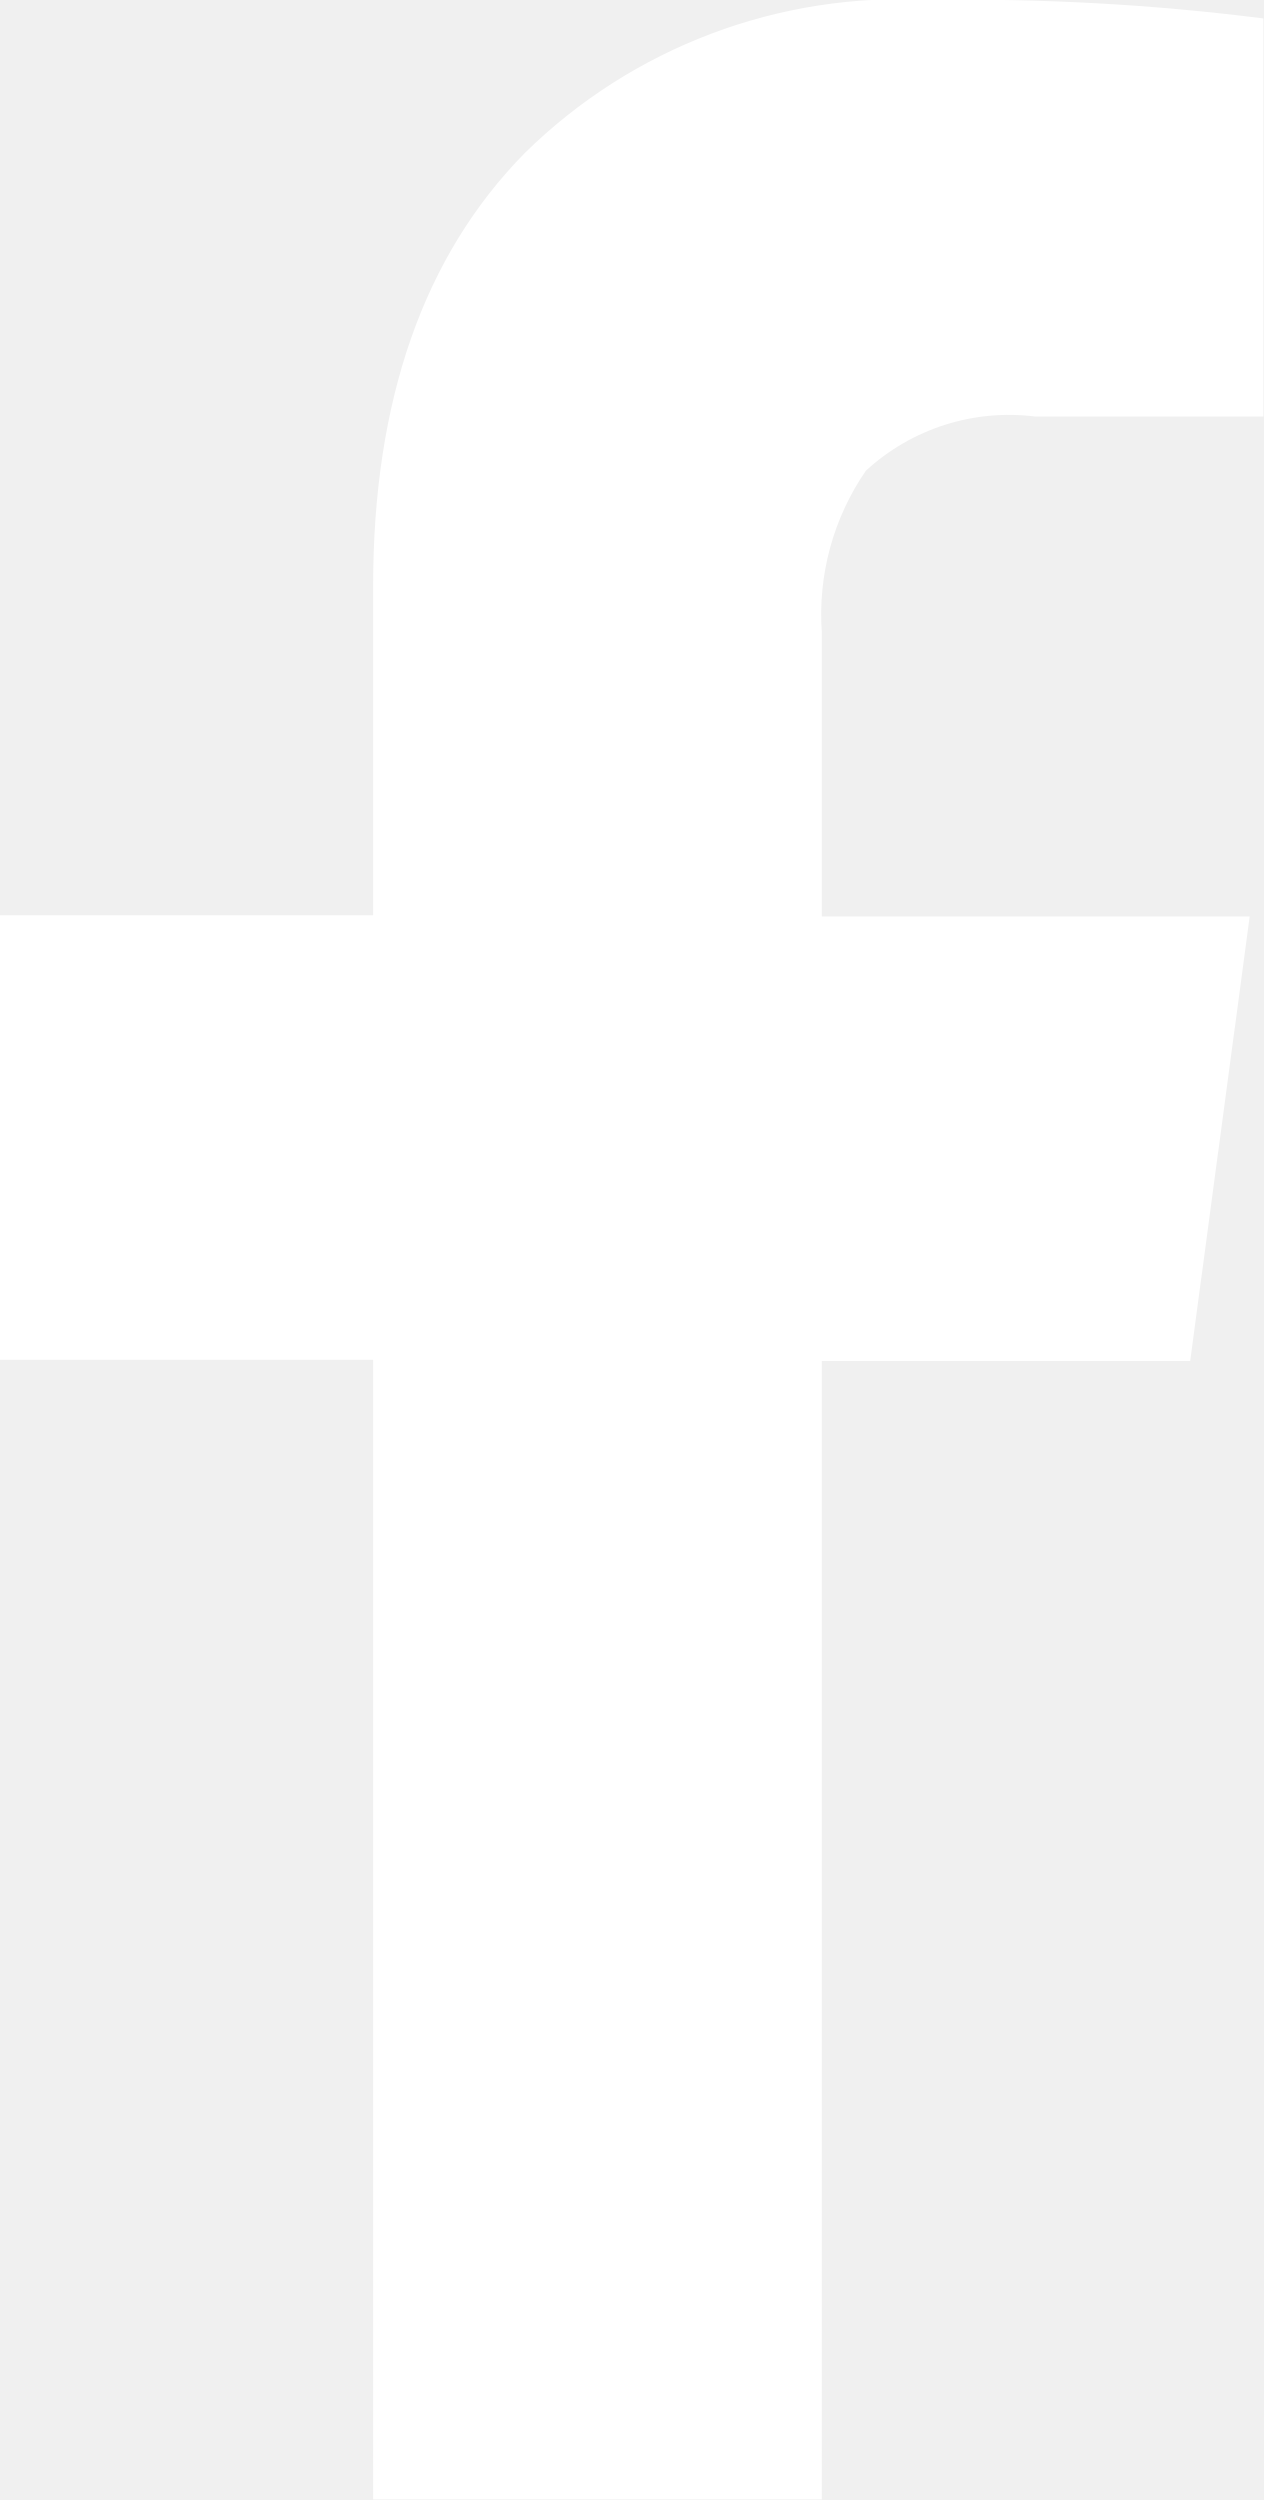
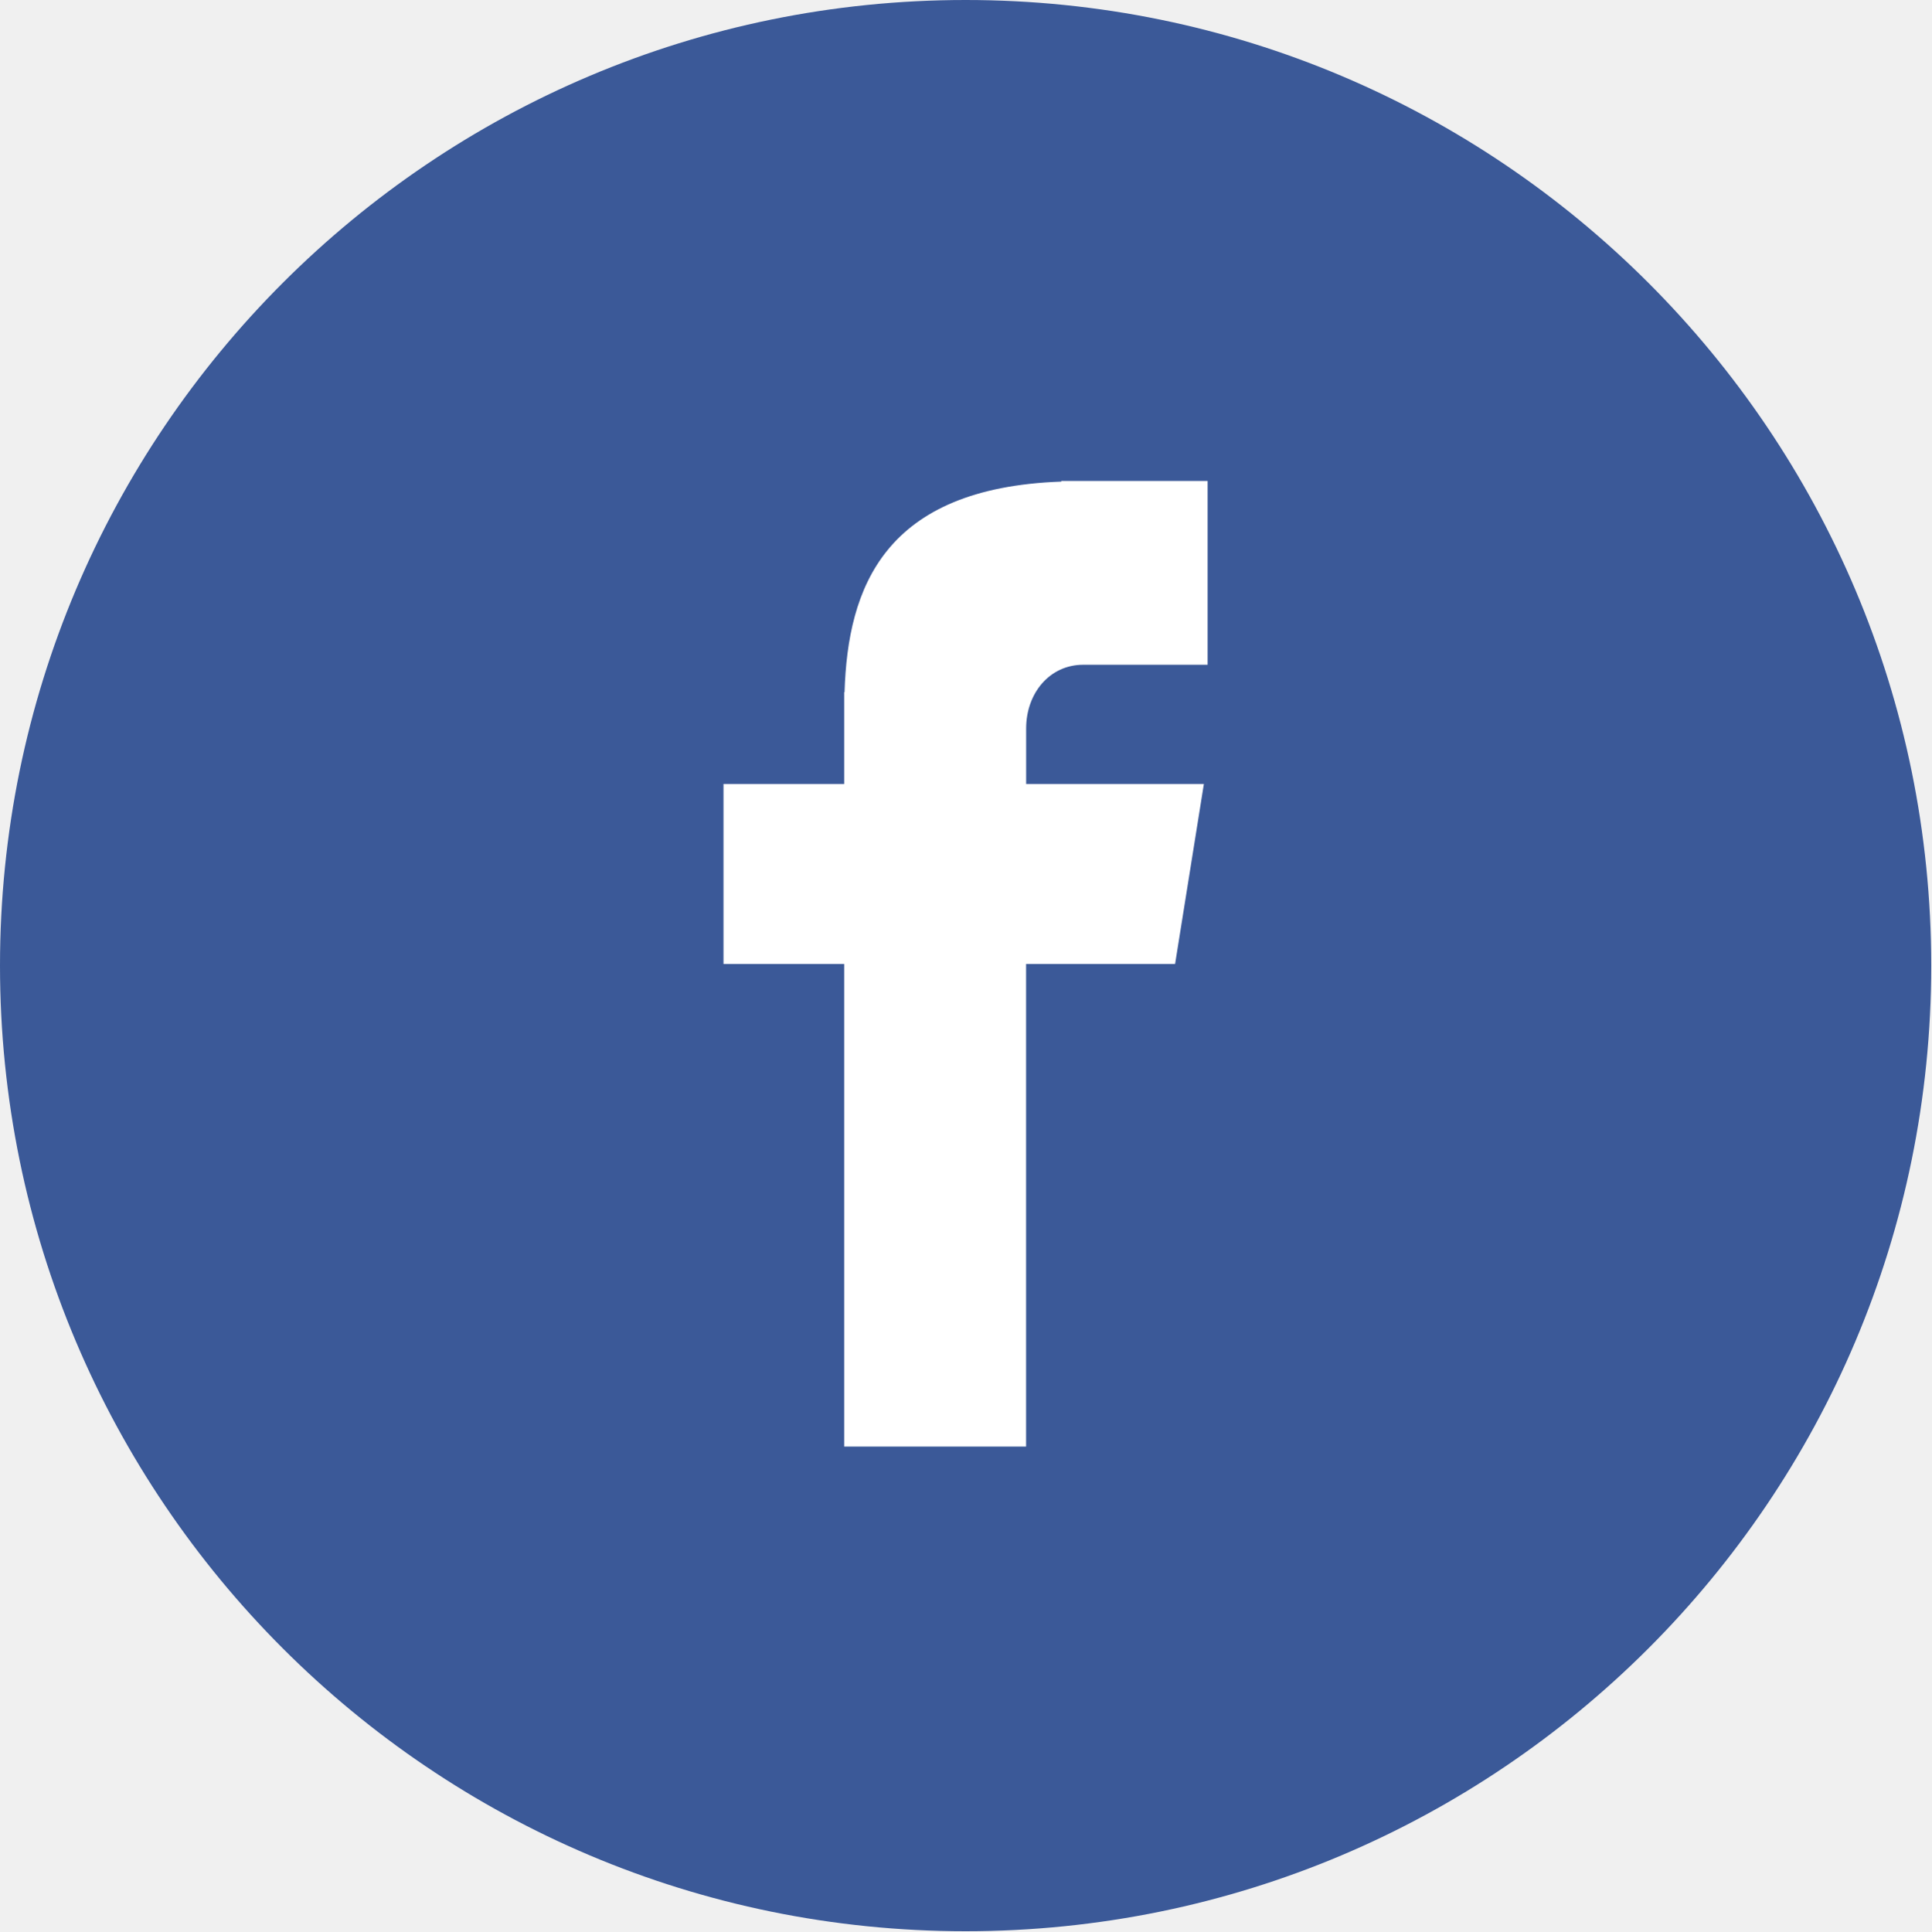
- <svg xmlns="http://www.w3.org/2000/svg" id="Layer_1" data-name="Layer 1" width="21.23" height="42.01" viewBox="0 0 21.23 42.01">
-   <defs>
-     <style>.cls-1{fill:#fff;}</style>
-   </defs>
-   <path class="cls-1" d="M21.23,0.31V7H17.4a3.55,3.55,0,0,0-2.85.91,4.26,4.26,0,0,0-.74,2.72v4.77H21l-1,7.47H13.81V42H6.27V22.85H0V15.38H6.27V9.85q0-4.69,2.55-7.28A9,9,0,0,1,15.63,0,39.57,39.57,0,0,1,21.23.31Z" />
+ <svg xmlns="http://www.w3.org/2000/svg" version="1.1" id="Layer_1" x="0px" y="0px" viewBox="0 0 291.319 291.319" style="enable-background:new 0 0 291.319 291.319;" xml:space="preserve">
+   <g>
+     <path style="fill:#3B5998;" d="M145.659,0c80.45,0,145.66,65.219,145.66,145.66c0,80.45-65.21,145.659-145.66,145.659   S0,226.109,0,145.66C0,65.219,65.21,0,145.659,0z" />
+     <path style="fill:#FFFFFF;" d="M163.394,100.277h18.772v-27.73h-22.067v0.1c-26.738,0.947-32.218,15.977-32.701,31.763h-0.055   v13.847h-18.207v27.156h18.207v72.793h27.439v-72.793h22.477l4.342-27.156h-26.81v-8.366   C154.791,104.556,158.341,100.277,163.394,100.277z" />
+   </g>
+   <g>
+ </g>
+   <g>
+ </g>
+   <g>
+ </g>
+   <g>
+ </g>
+   <g>
+ </g>
+   <g>
+ </g>
+   <g>
+ </g>
+   <g>
+ </g>
+   <g>
+ </g>
+   <g>
+ </g>
+   <g>
+ </g>
+   <g>
+ </g>
+   <g>
+ </g>
+   <g>
+ </g>
+   <g>
+ </g>
</svg>
